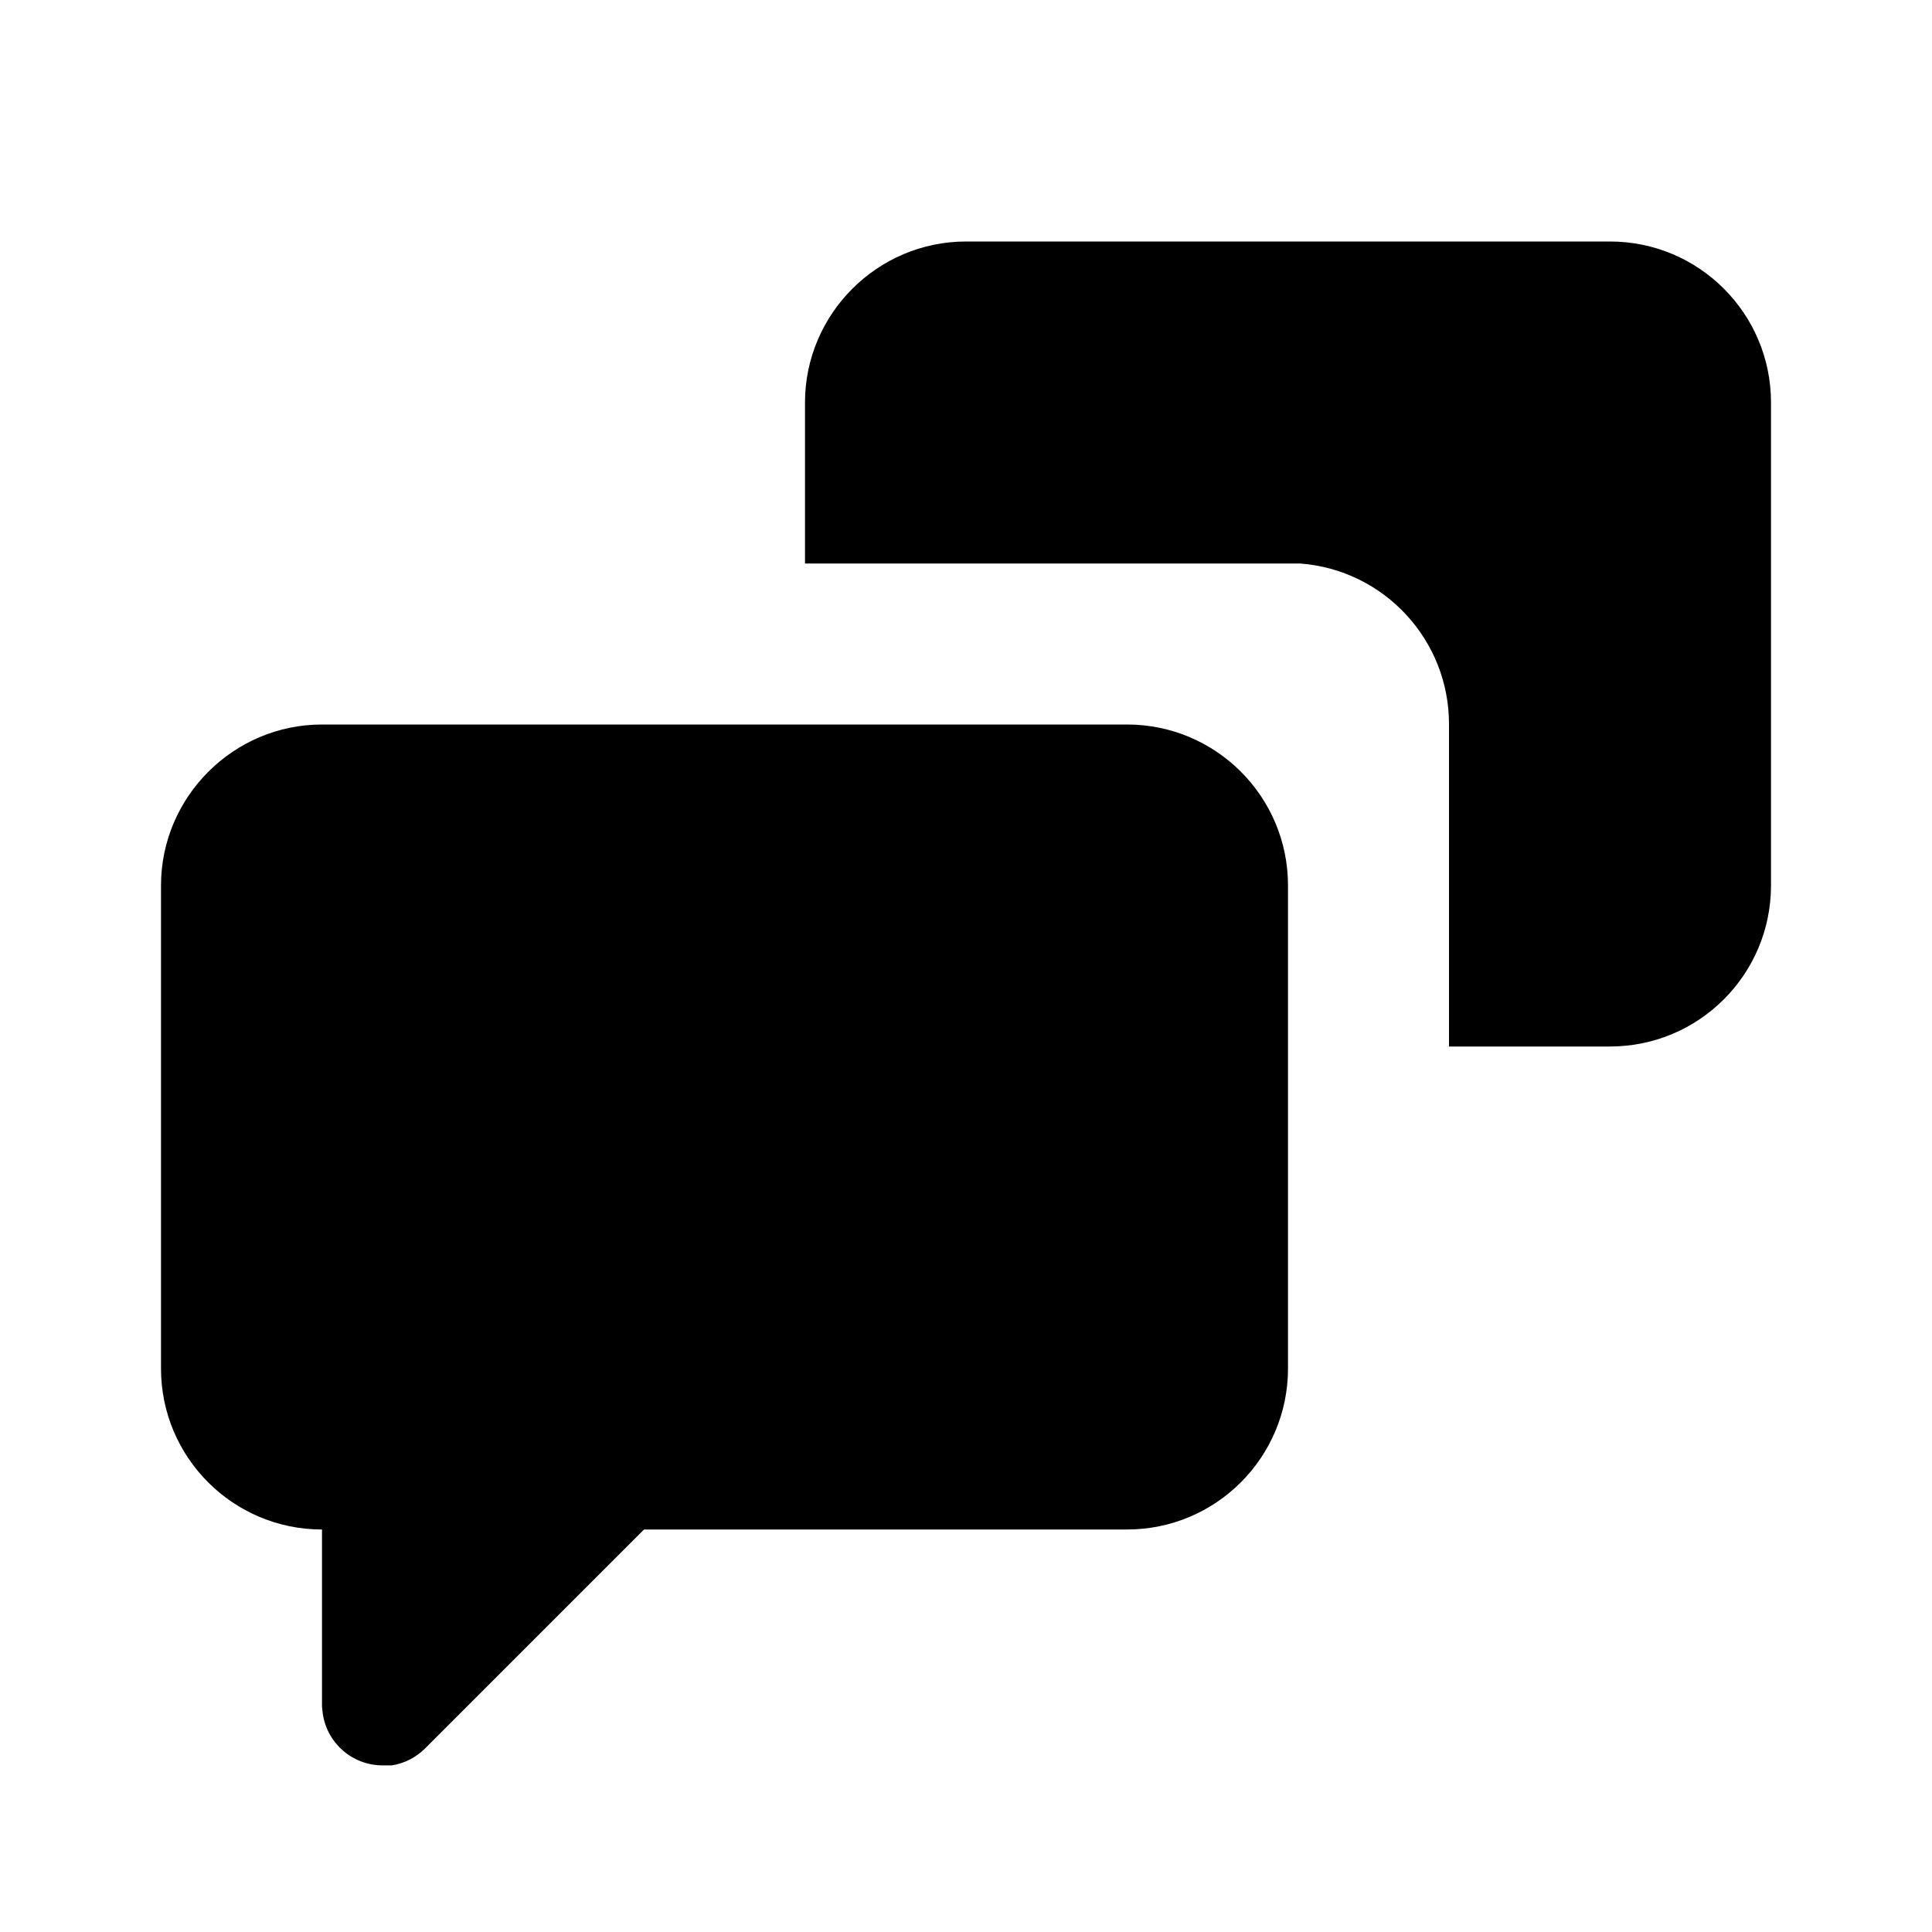
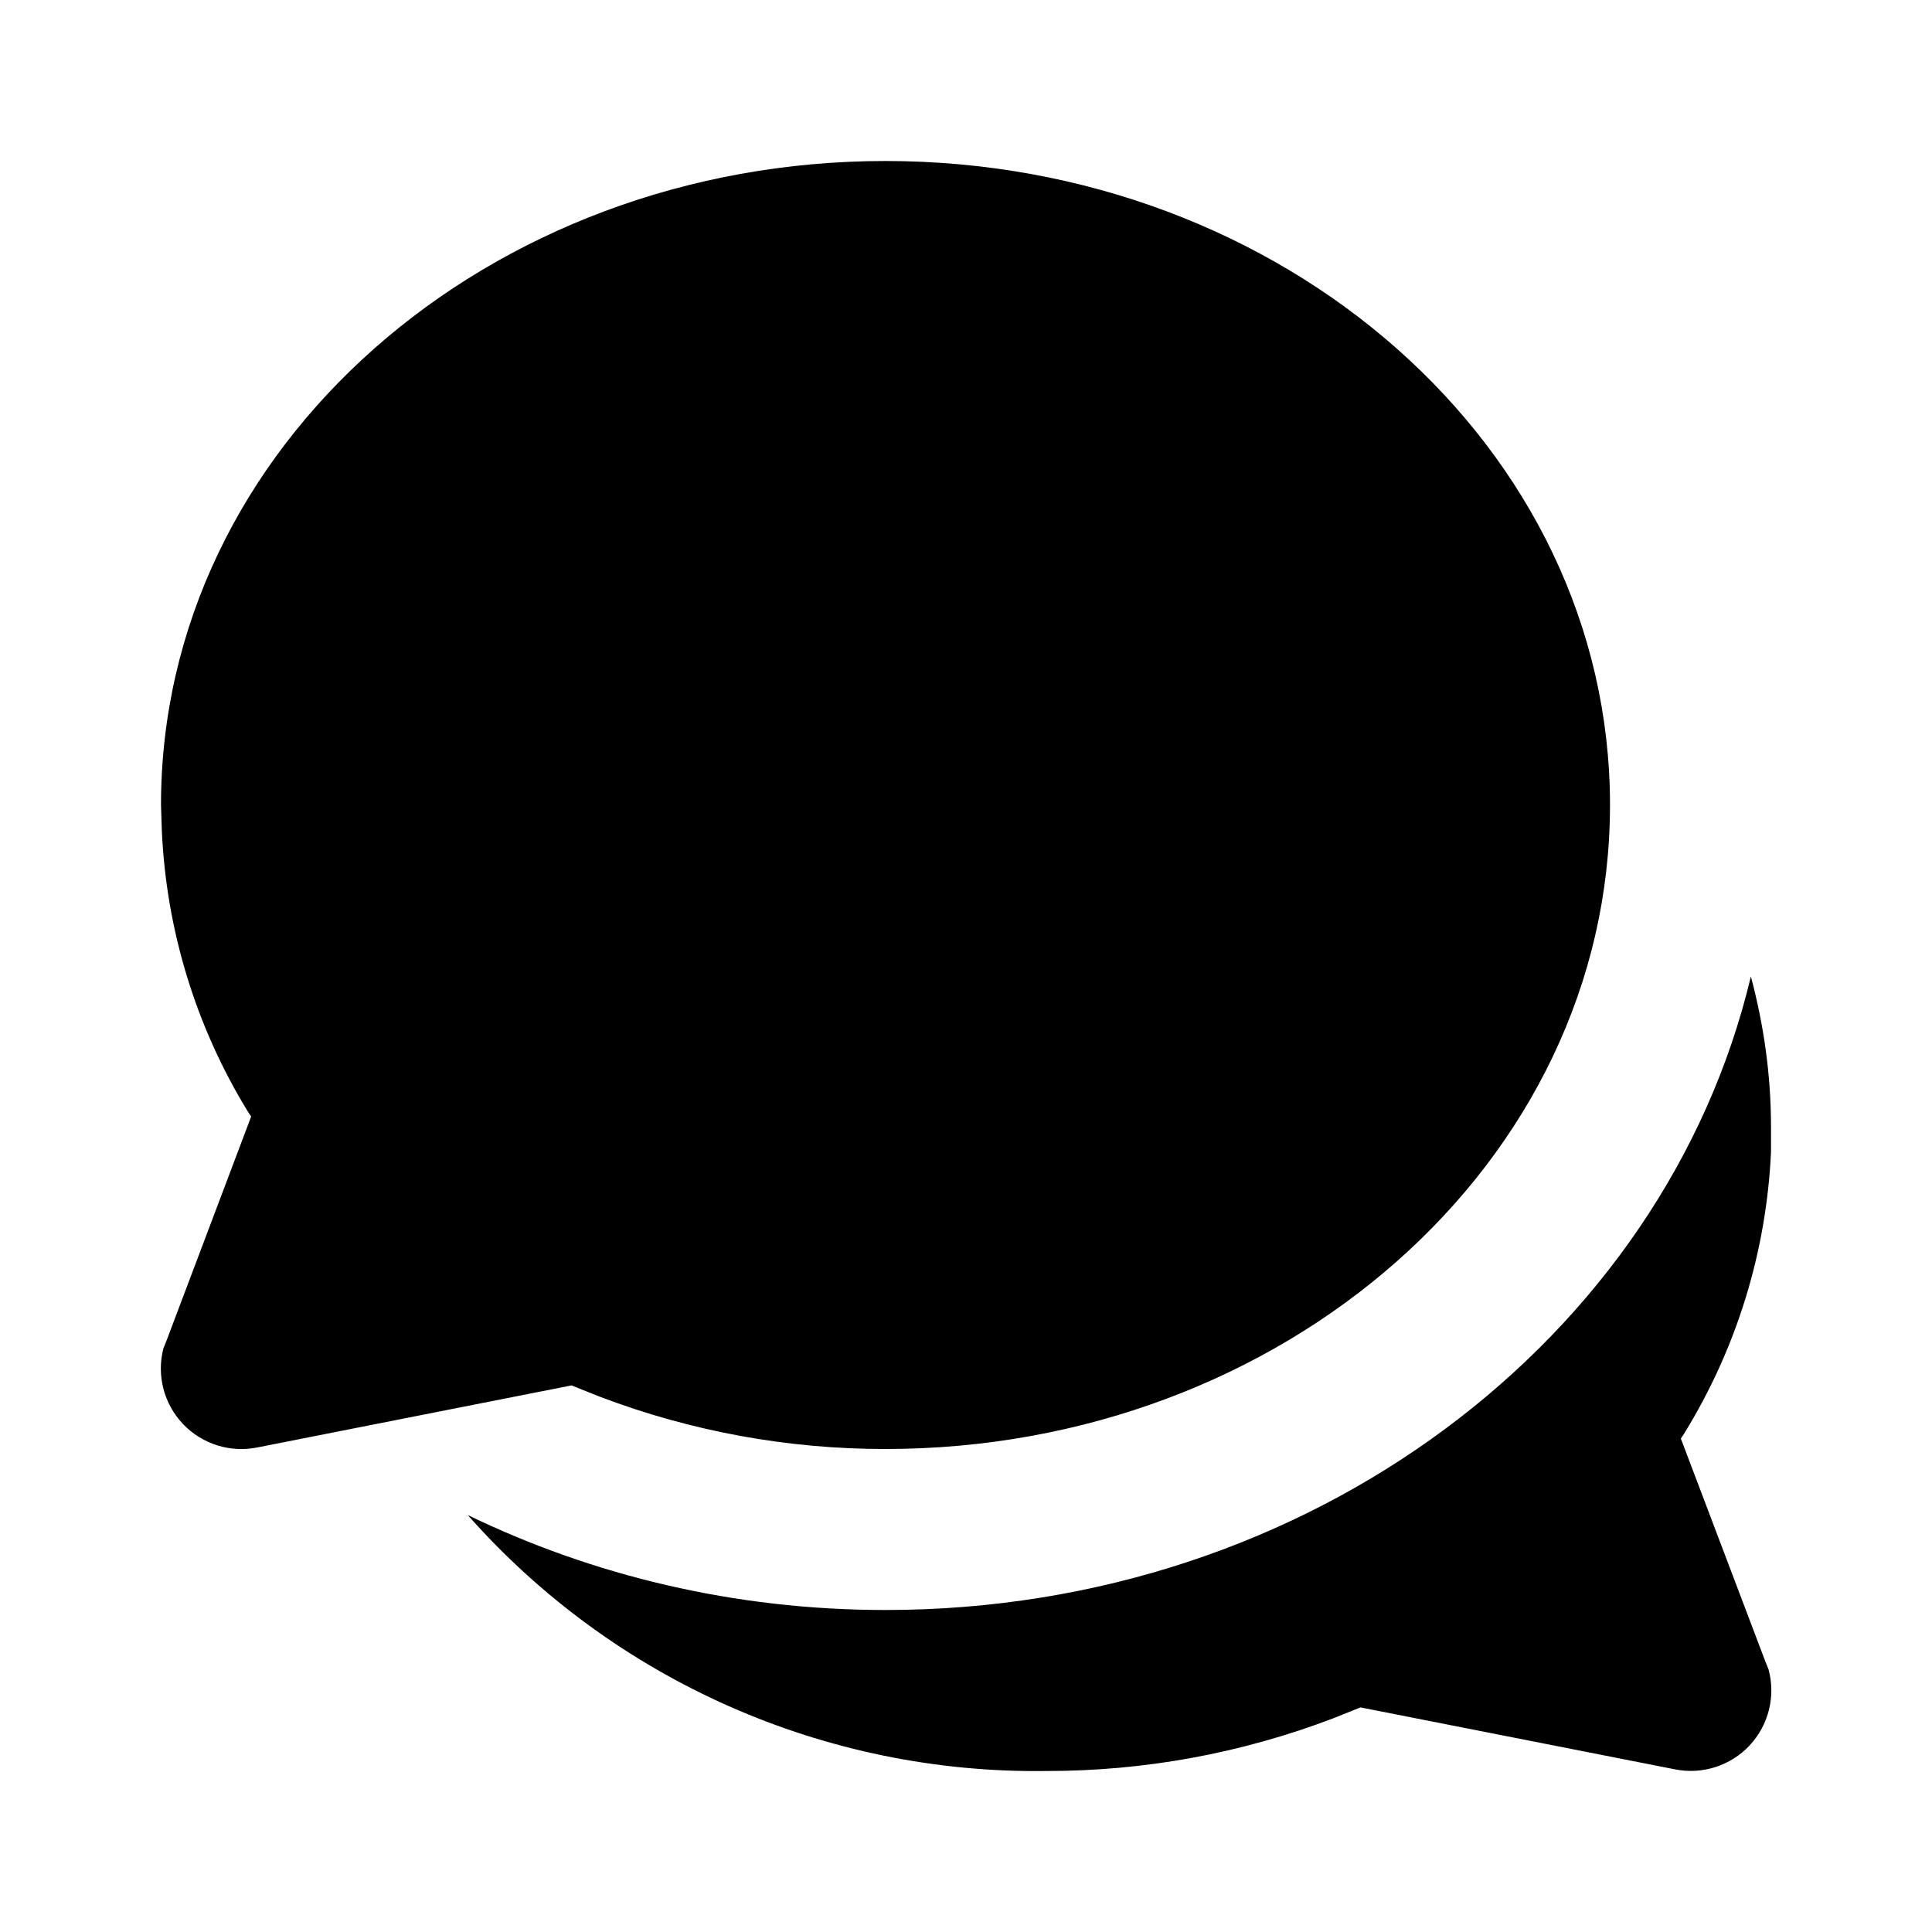
<svg xmlns="http://www.w3.org/2000/svg" viewBox="0 0 24 24">
-   <path d="M14 9a2 2 0 012 2v6a2 2 0 01-2 2H8l-2.72 2.72a.75.75 0 01-.41.21h-.12a.75.75 0 01-.74-.64L4 21.2V19a2 2 0 01-2-2v-6c0-1.1.9-2 2-2h10zm6-6a2 2 0 012 2v6a2 2 0 01-2 2h-2V9a2 2 0 00-1.85-2H10V5c0-1.1.9-2 2-2h8z" />
+   <path d="M21.75 12.13c.16.6.25 1.22.25 1.87v.31a7.3 7.3 0 01-1.08 3.5l-.04.06 1.05 2.77.04.1a1 1 0 01-1.16 1.24l-3.91-.77-.35.14A9.96 9.96 0 0113 22a9.42 9.42 0 01-7.19-3.18C7.36 19.57 9.12 20 11 20c5.27 0 9.68-3.37 10.75-7.87zM11 2c4.94 0 9 3.55 9 8s-4.06 8-9 8a9.96 9.96 0 01-3.55-.65l-.35-.14-3.9.77a1 1 0 01-1.17-1.23l.04-.1 1.05-2.78-.04-.06a7.3 7.3 0 01-1.07-3.5L2 10c0-4.45 4.06-8 9-8z" />
</svg>
